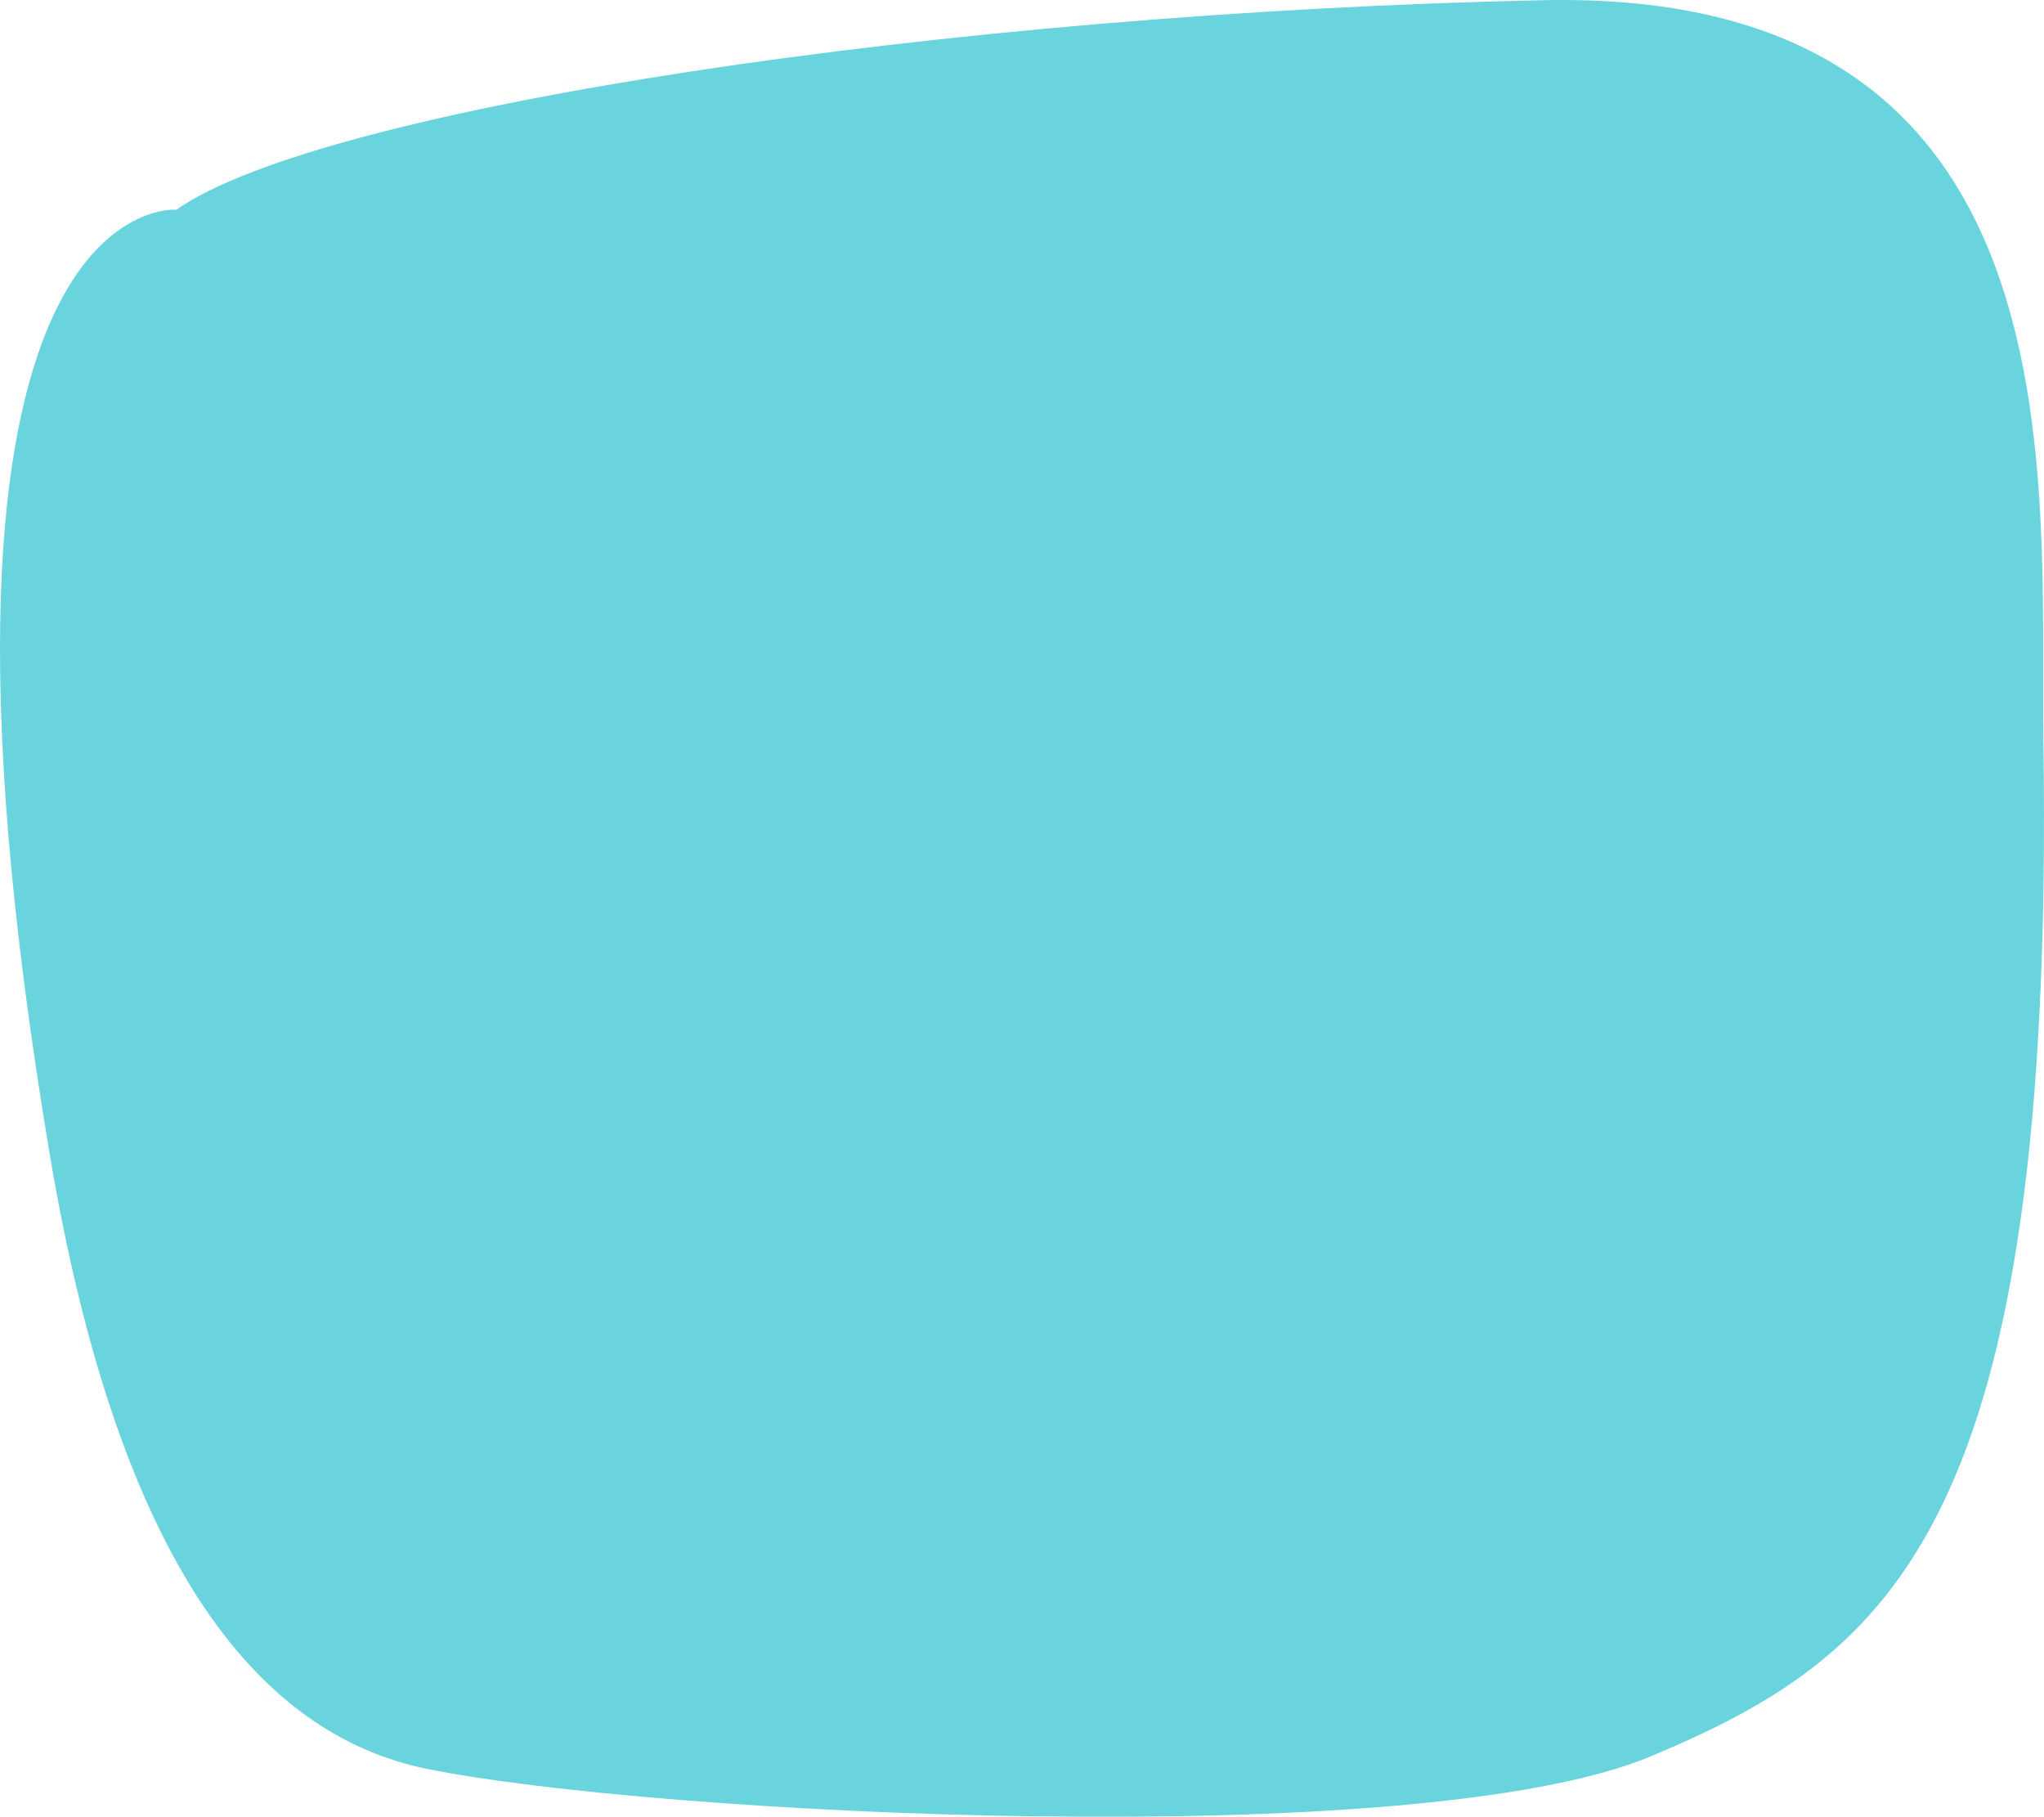
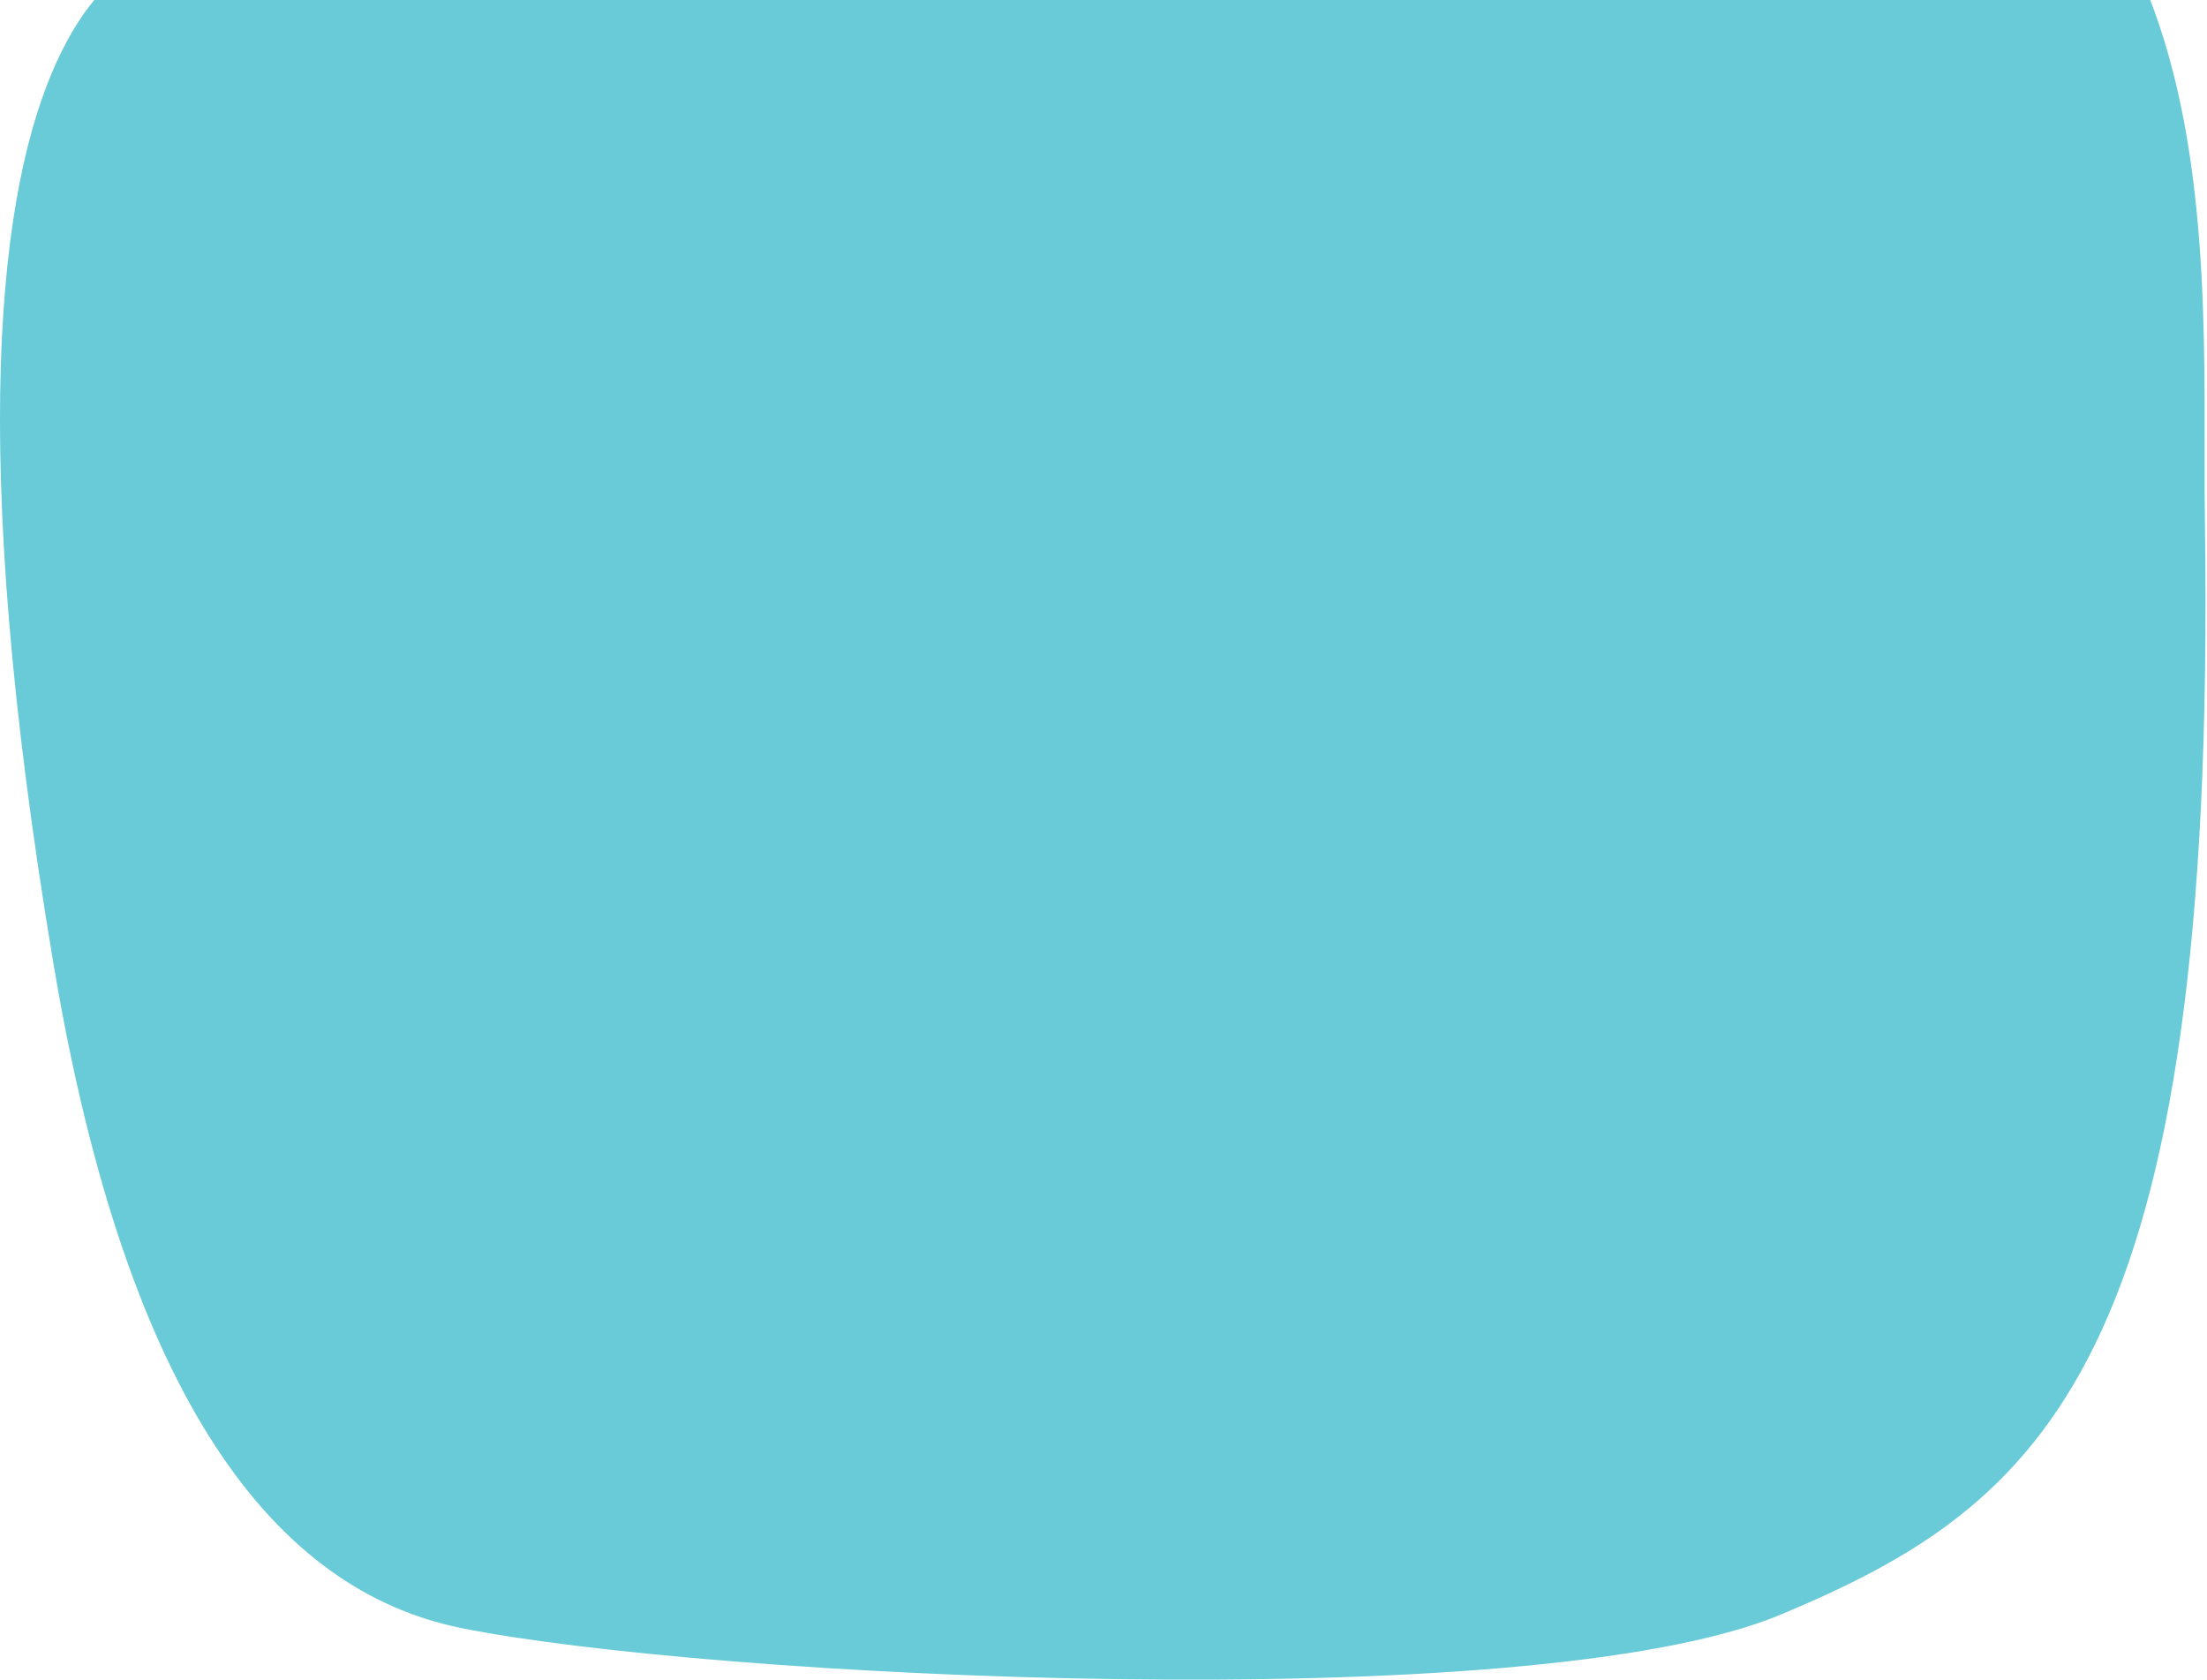
- <svg xmlns="http://www.w3.org/2000/svg" viewBox="0 0 380.553 338.205">
+ <svg xmlns="http://www.w3.org/2000/svg" xmlns:xlink="http://www.w3.org/1999/xlink" width="724" height="551" viewBox="0 0 724 551">
  <defs>
-     <style>
-       .cls-1 {
-         fill: none;
-       }
- 
-       .cls-2 {
-         clip-path: url(#clip-path);
-       }
- 
-       .cls-3 {
-         opacity: 0.95;
-       }
- 
-       .cls-4 {
-         clip-path: url(#clip-path-2);
-       }
- 
-       .cls-5 {
-         fill: #62d2db;
-       }
-     </style>
-     <clipPath id="clip-path">
-       <path id="Path_2" data-name="Path 2" class="cls-1" d="M0,0H380.553V-338.2H0Z" />
-     </clipPath>
-     <clipPath id="clip-path-2">
-       <rect id="Rectangle_1" data-name="Rectangle 1" class="cls-1" width="442.363" height="393.354" transform="translate(-24.612 -363.494)" />
-     </clipPath>
+     <path id="th8pa" d="M86.44 2947.21s-102.51-8.78-44.84 334.29c24.12 143.44 72.86 205.17 133.59 217.54 79.2 16.14 350.67 30.13 433.14-4.45 85.73-35.96 143.04-81.93 138.98-358.55-1.36-93.02 15.76-267.1-177.22-262.97-210.2 4.5-432.15 37.99-483.65 74.14" />
  </defs>
-   <g id="Group_6" data-name="Group 6" transform="translate(0 338.205)">
-     <g id="Group_5" data-name="Group 5" class="cls-2">
-       <g id="Group_4" data-name="Group 4" class="cls-3">
-         <g id="Group_3" data-name="Group 3">
-           <g id="Group_2" data-name="Group 2" class="cls-4">
-             <g id="Group_1" data-name="Group 1" transform="translate(32.844 -299.171)">
-               <path id="Path_1" data-name="Path 1" class="cls-5" d="M0,0S-53.92-4.62-23.586,175.828C-10.9,251.277,14.737,283.743,46.678,290.251c41.657,8.488,184.445,15.849,227.825-2.344C319.6,269,349.736,244.815,347.6,99.318,346.885,50.392,355.89-41.17,254.391-39,143.831-36.63,27.086-19.017,0,0" />
-             </g>
-           </g>
-         </g>
-       </g>
+   <g>
+     <g clip-path="url(#clip-EA994CB9-2848-32EE-0E8B-0C26A24CB199)" transform="translate(-24 -2965)">
+       <use fill="#62c8d6" fill-opacity=".95" xlink:href="#th8pa" />
    </g>
  </g>
</svg>
